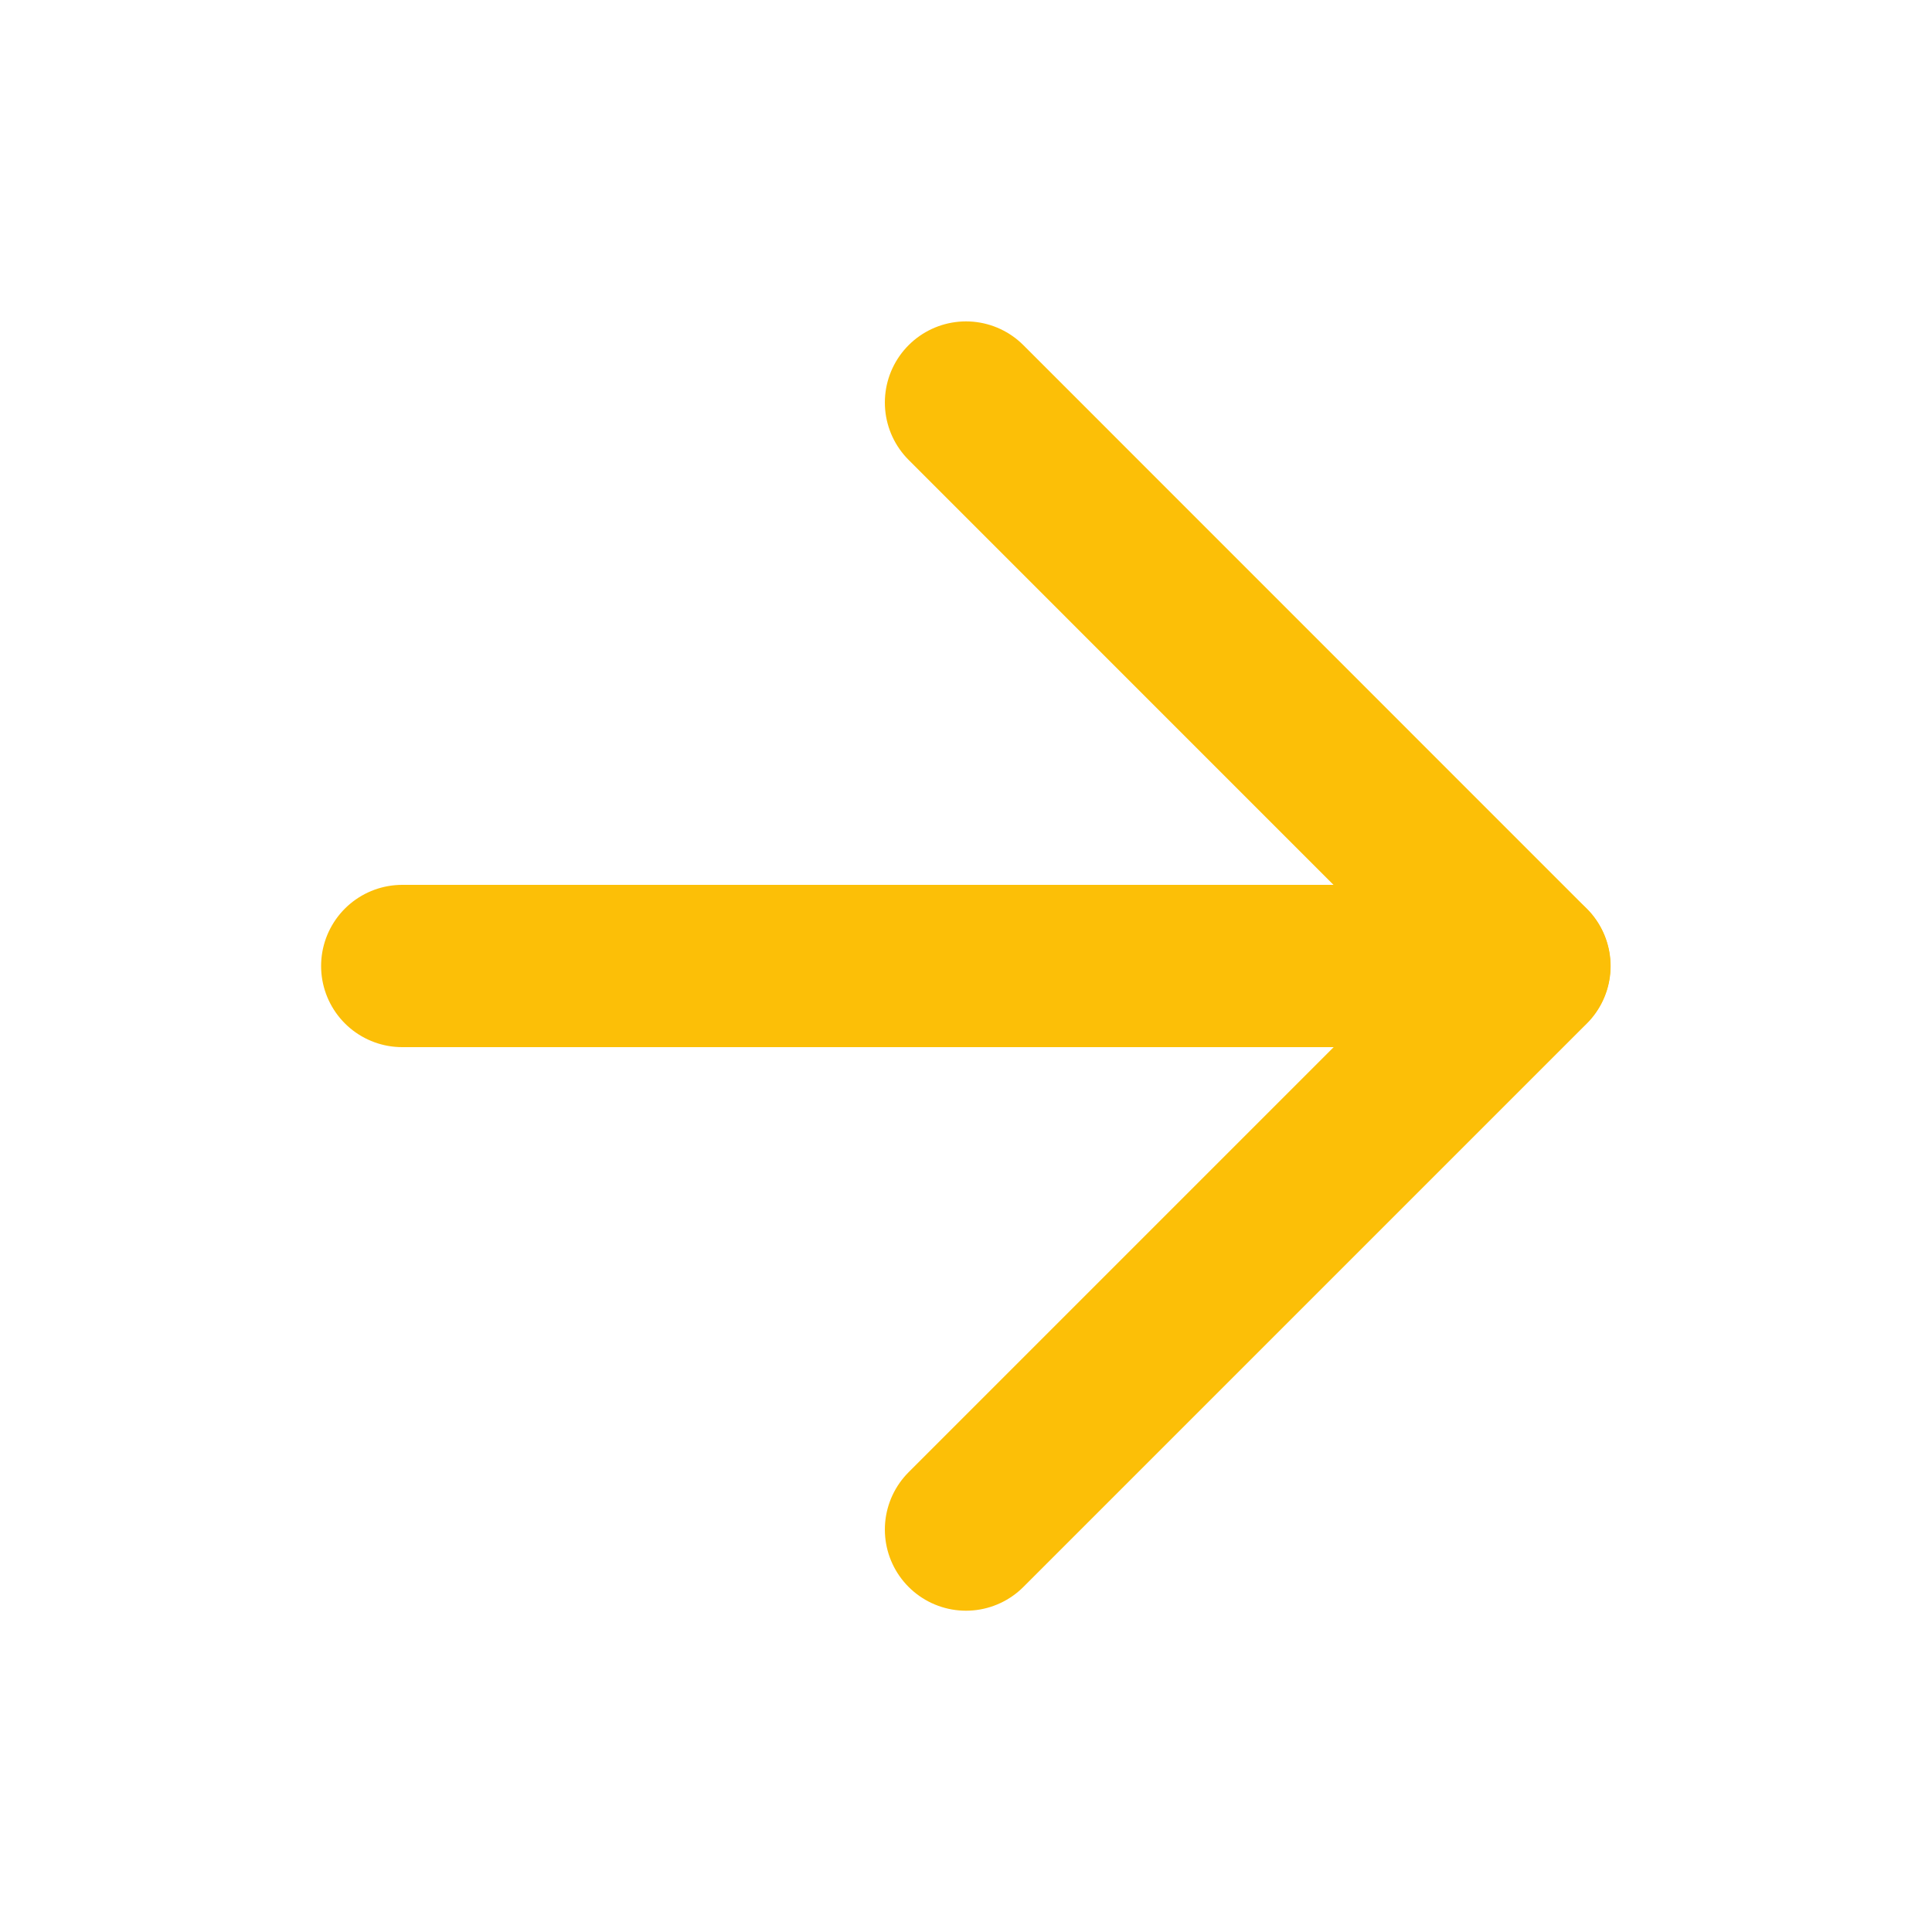
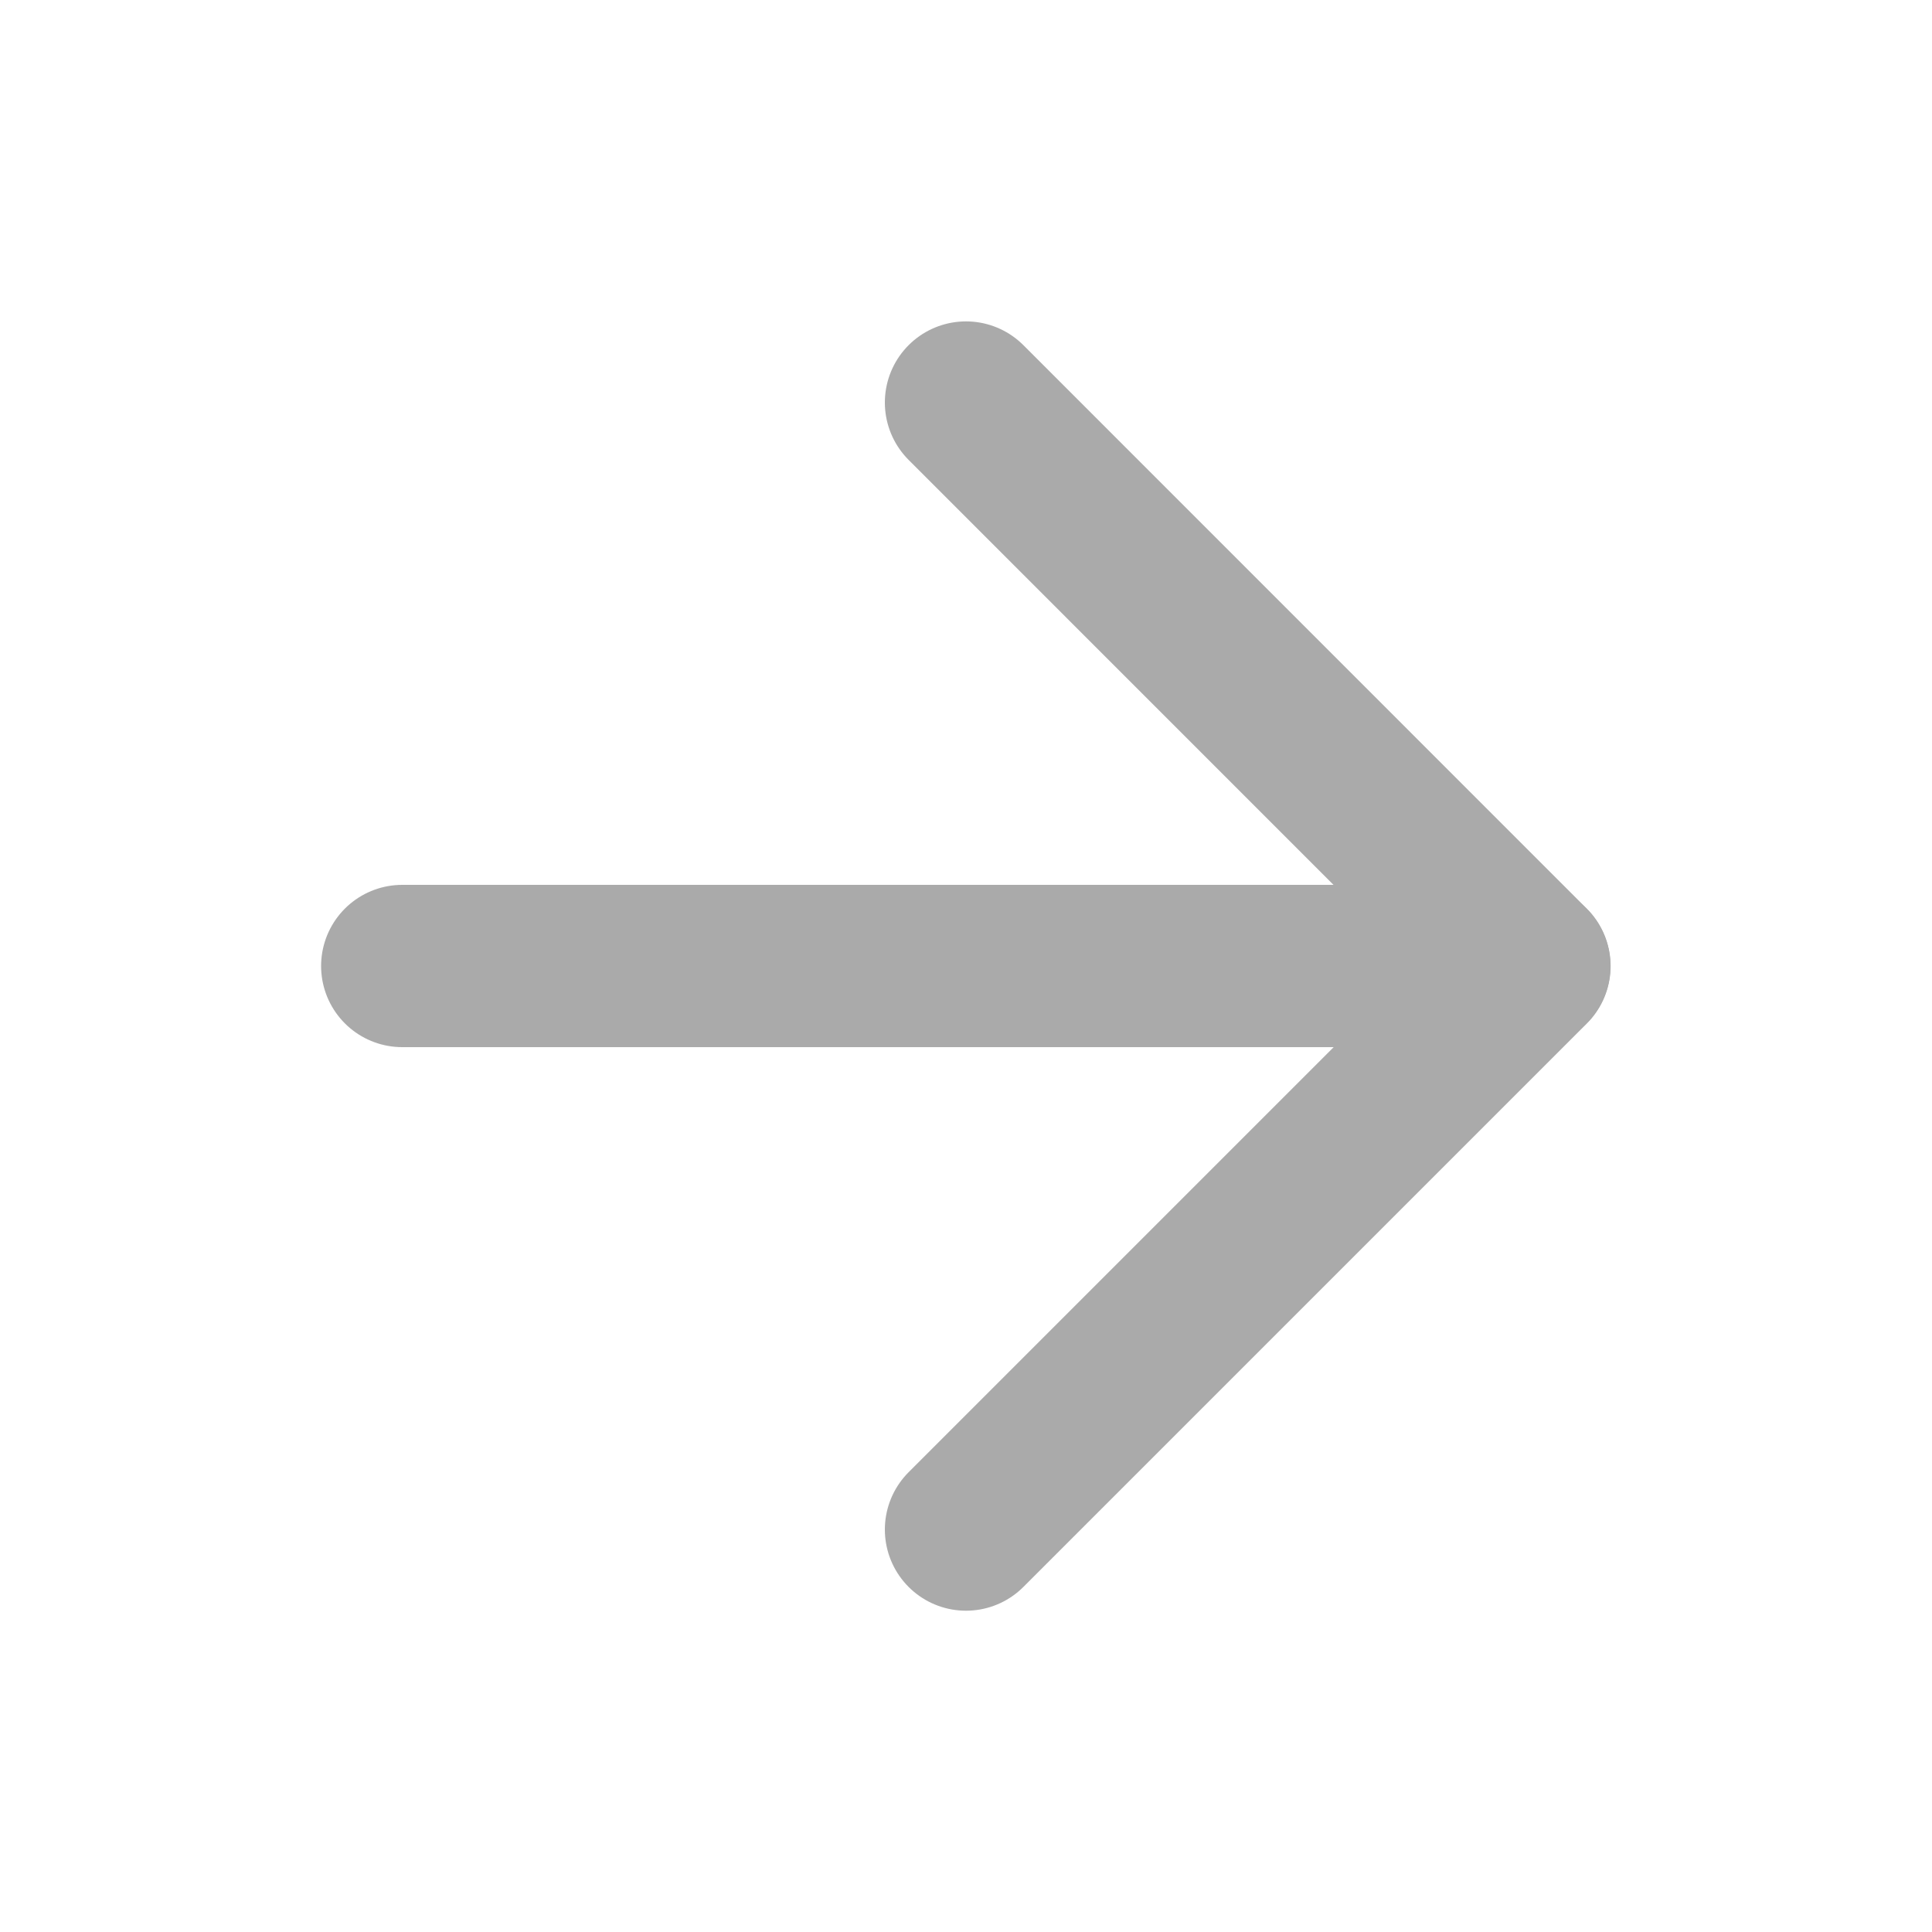
<svg xmlns="http://www.w3.org/2000/svg" width="20" height="20" viewBox="0 0 20 20" fill="none">
-   <path d="M4.164 10H15.831" stroke="#FCBF07" stroke-width="1.68" stroke-linecap="round" stroke-linejoin="round" />
-   <path d="M10 4.167L15.833 10.001L10 15.834" stroke="#FCBF07" stroke-width="1.68" stroke-linecap="round" stroke-linejoin="round" />
+   <path d="M4.164 10H15.831" stroke="#aaaaaaff" stroke-width="1.68" stroke-linecap="round" stroke-linejoin="round" />
+   <path d="M10 4.167L15.833 10.001L10 15.834" stroke="#aaaaaaff" stroke-width="1.68" stroke-linecap="round" stroke-linejoin="round" />
</svg>
